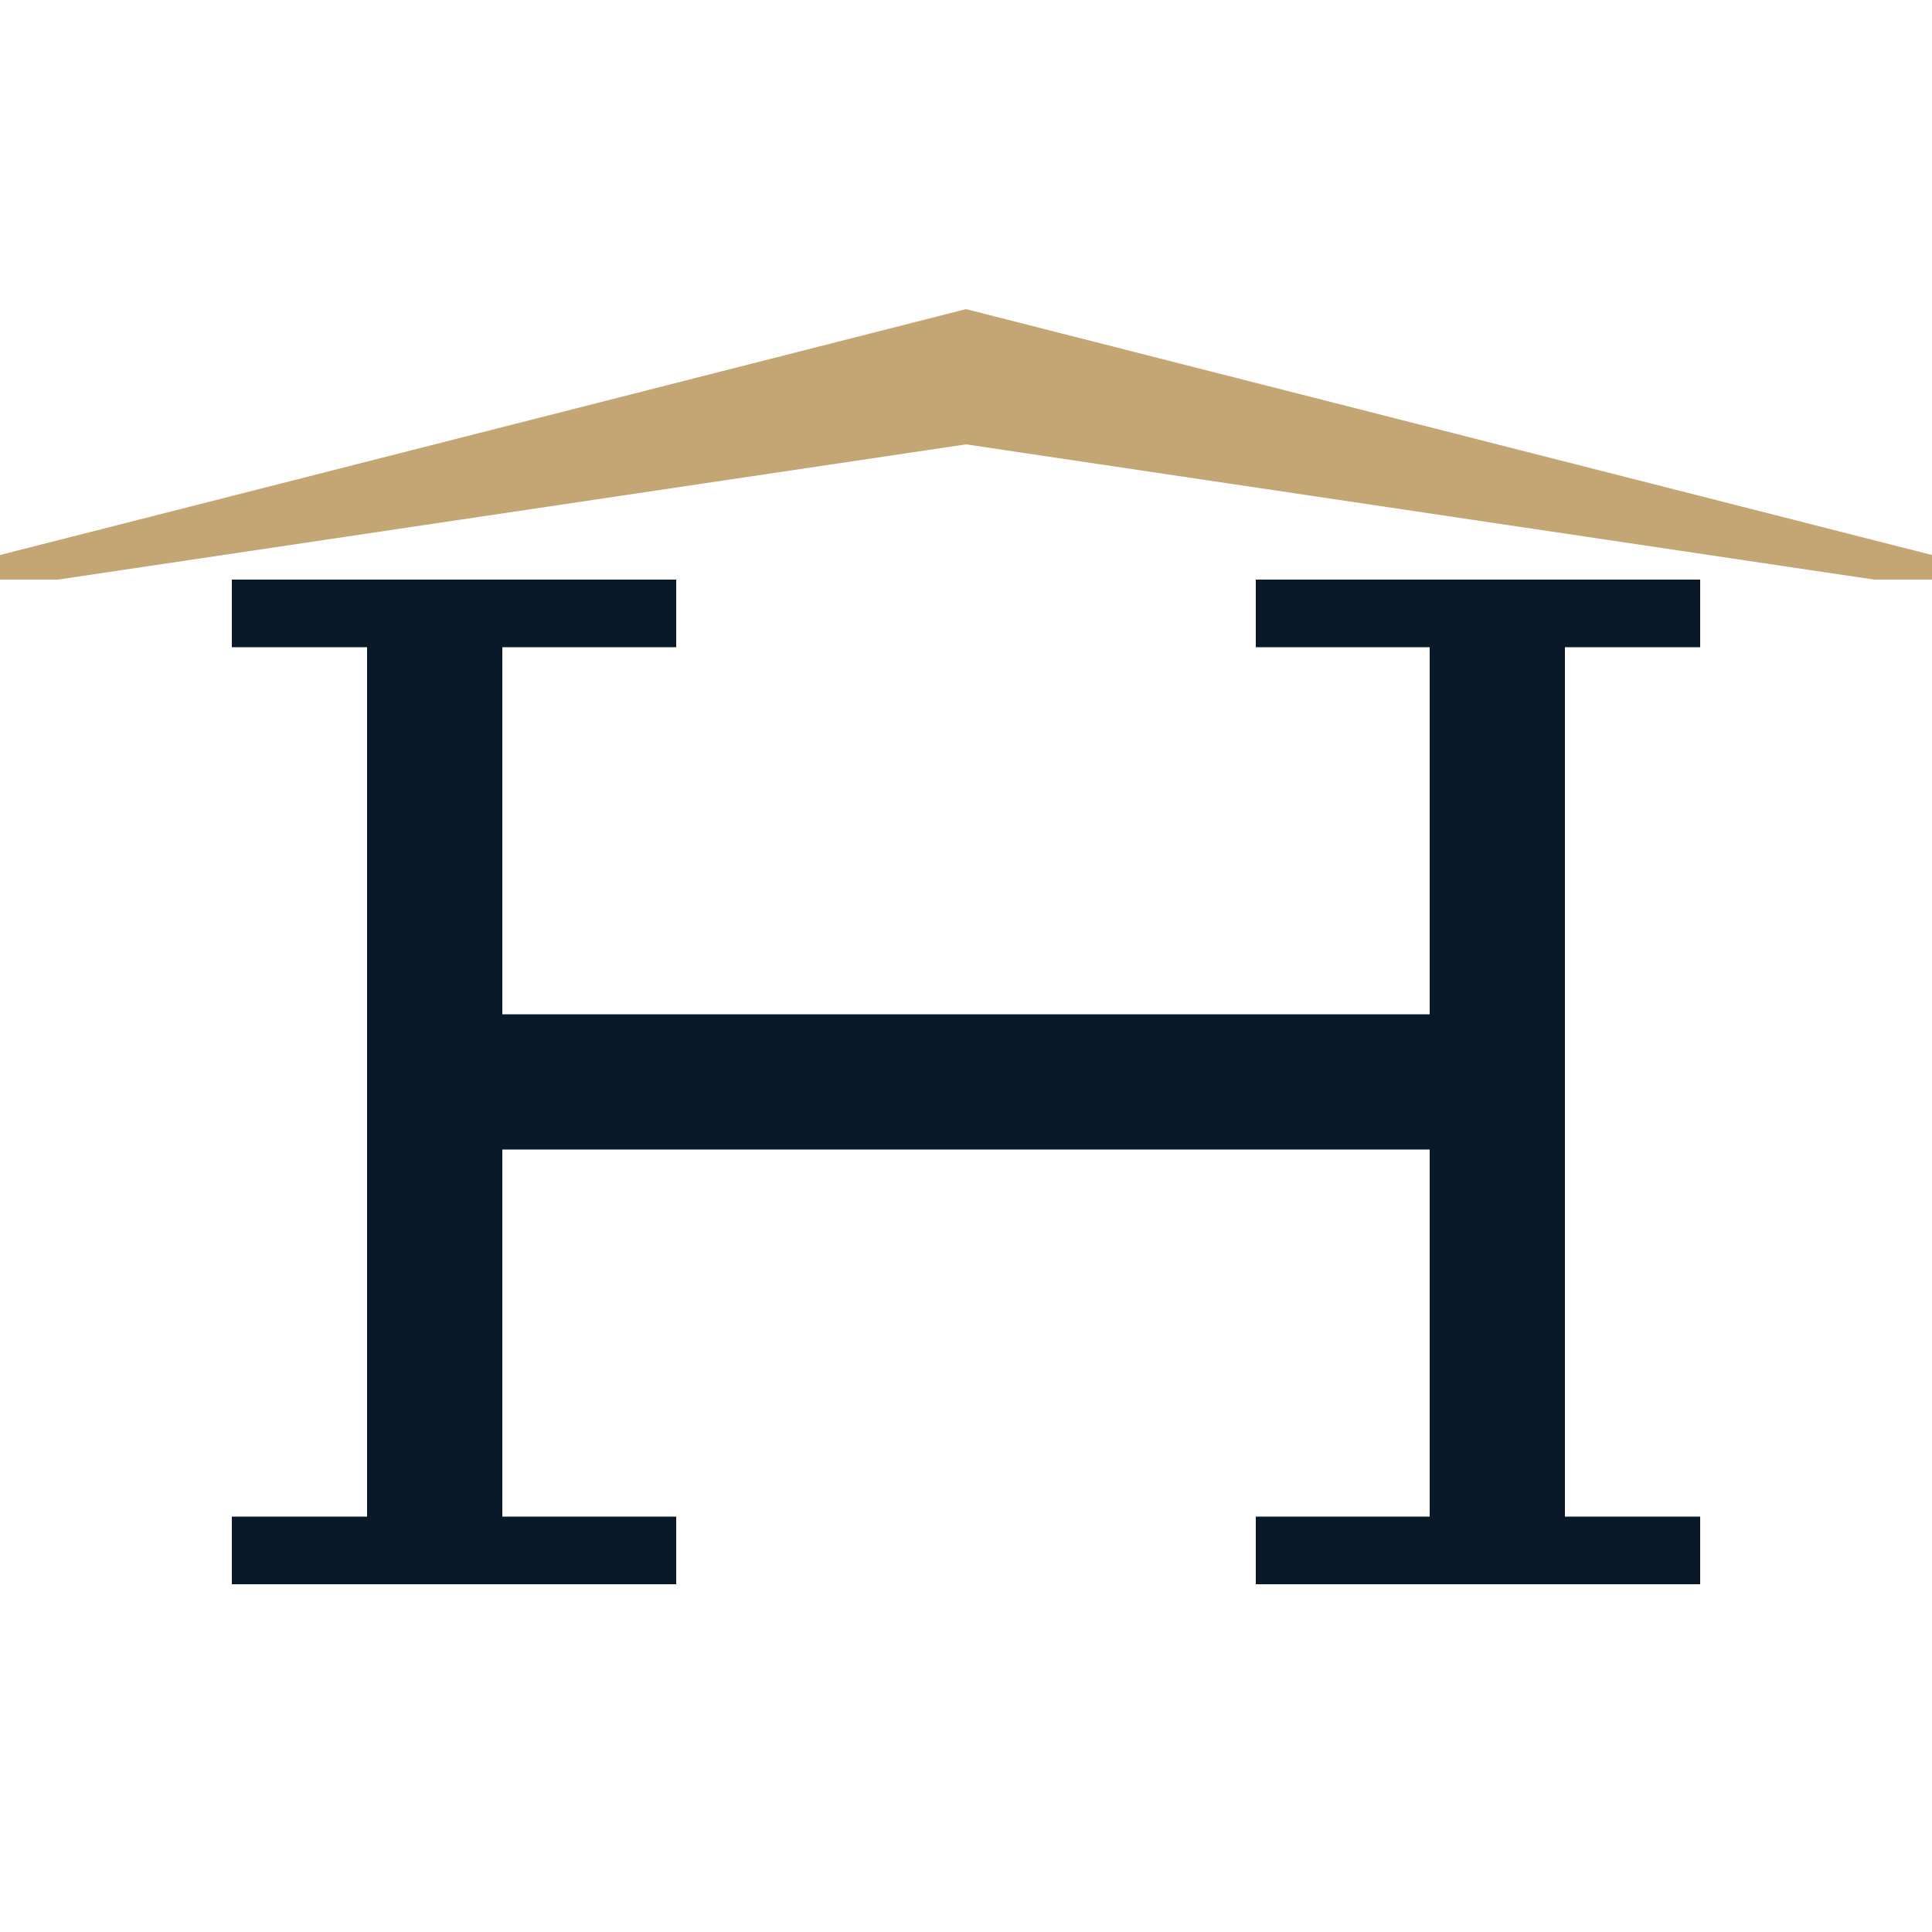
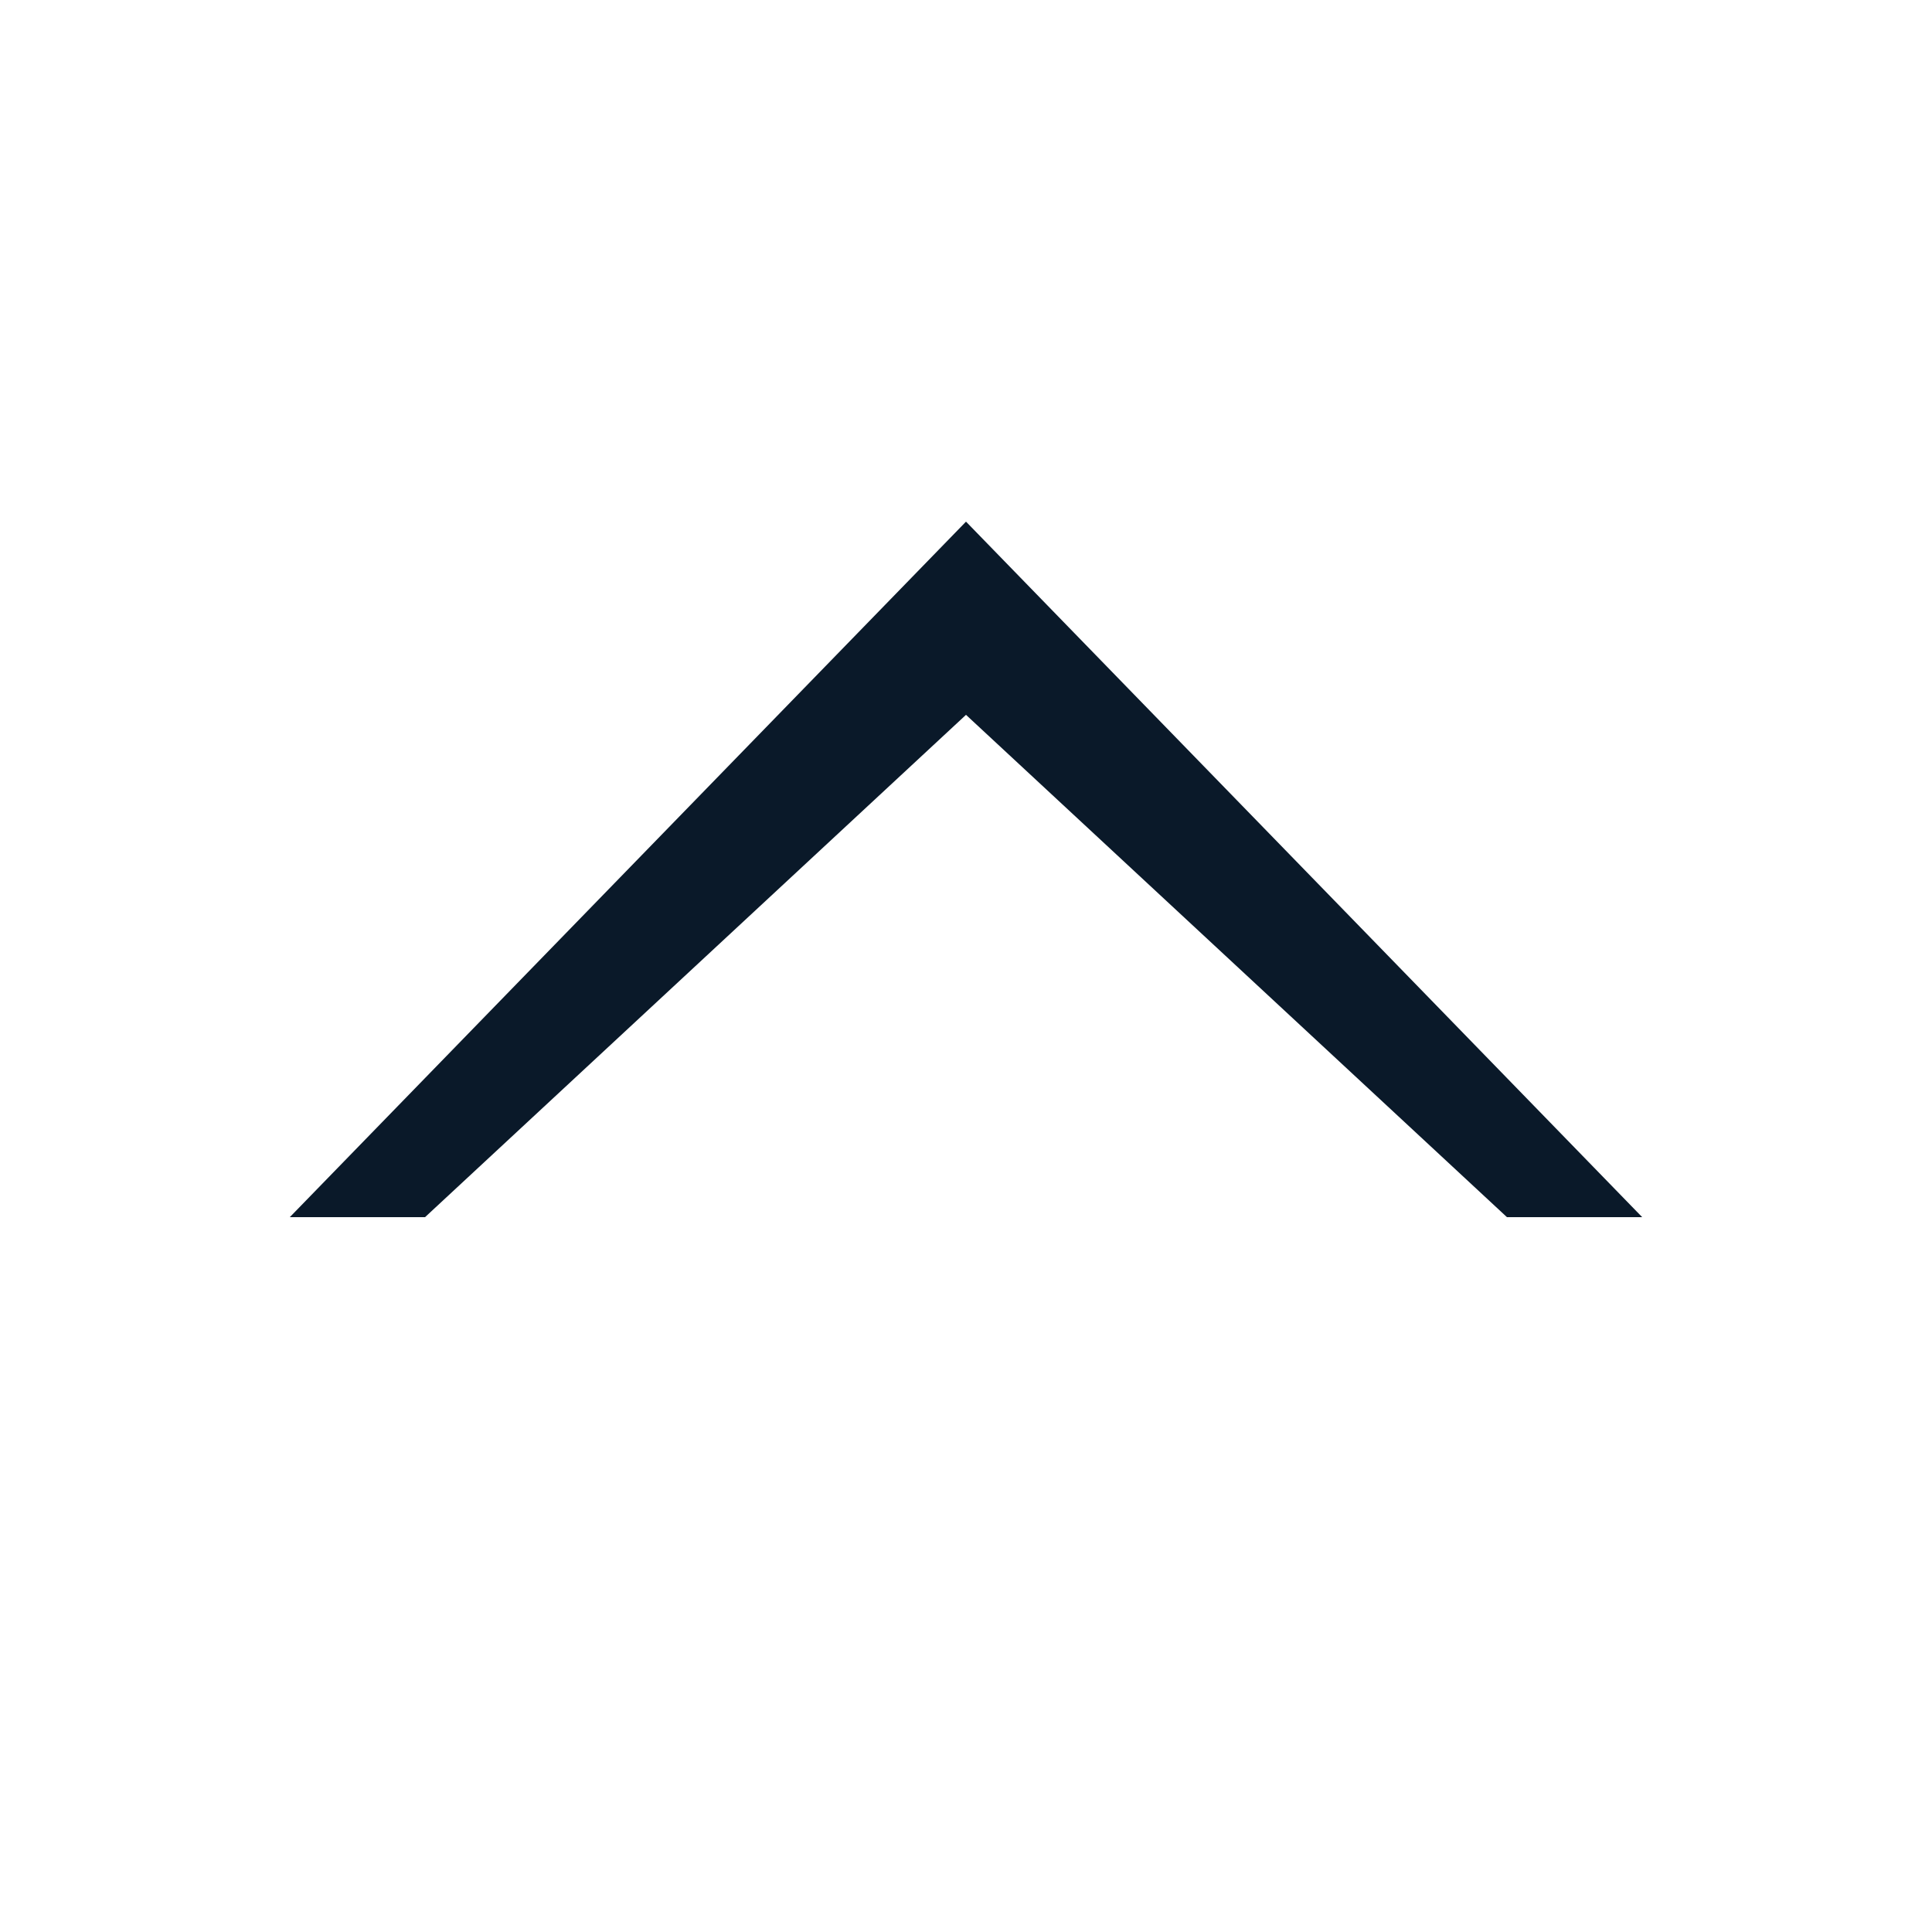
<svg xmlns="http://www.w3.org/2000/svg" viewBox="0 0 100 100" width="100" height="100">
-   <g transform="translate(50, 56)" fill="#0a1929">
-     <path d="       M -38 -26       L -15 -26       L -15 -22.5       L -24 -22.5       L -24 -3.5       L 24 -3.5       L 24 -22.5       L 15 -22.5       L 15 -26       L 38 -26       L 38 -22.5       L 31 -22.5       L 31 22.5       L 38 22.5       L 38 26       L 15 26       L 15 22.5       L 24 22.5       L 24 3.5       L -24 3.5       L -24 22.5       L -15 22.5       L -15 26       L -38 26       L -38 22.5       L -31 22.5       L -31 -22.5       L -38 -22.5       Z     " />
-   </g>
-   <g transform="translate(50, 56)" fill="#c4a574">
-     <path d="M 0 -40 L -55 -26 L -47 -26 L 0 -33 L 47 -26 L 55 -26 Z" />
+   <g transform="translate(50, 55)" fill="#0a1929">
+     <path d="M 0 -28 L -35 8 L -28 8 L 0 -18 L 28 8 L 35 8 Z" />
  </g>
</svg>
